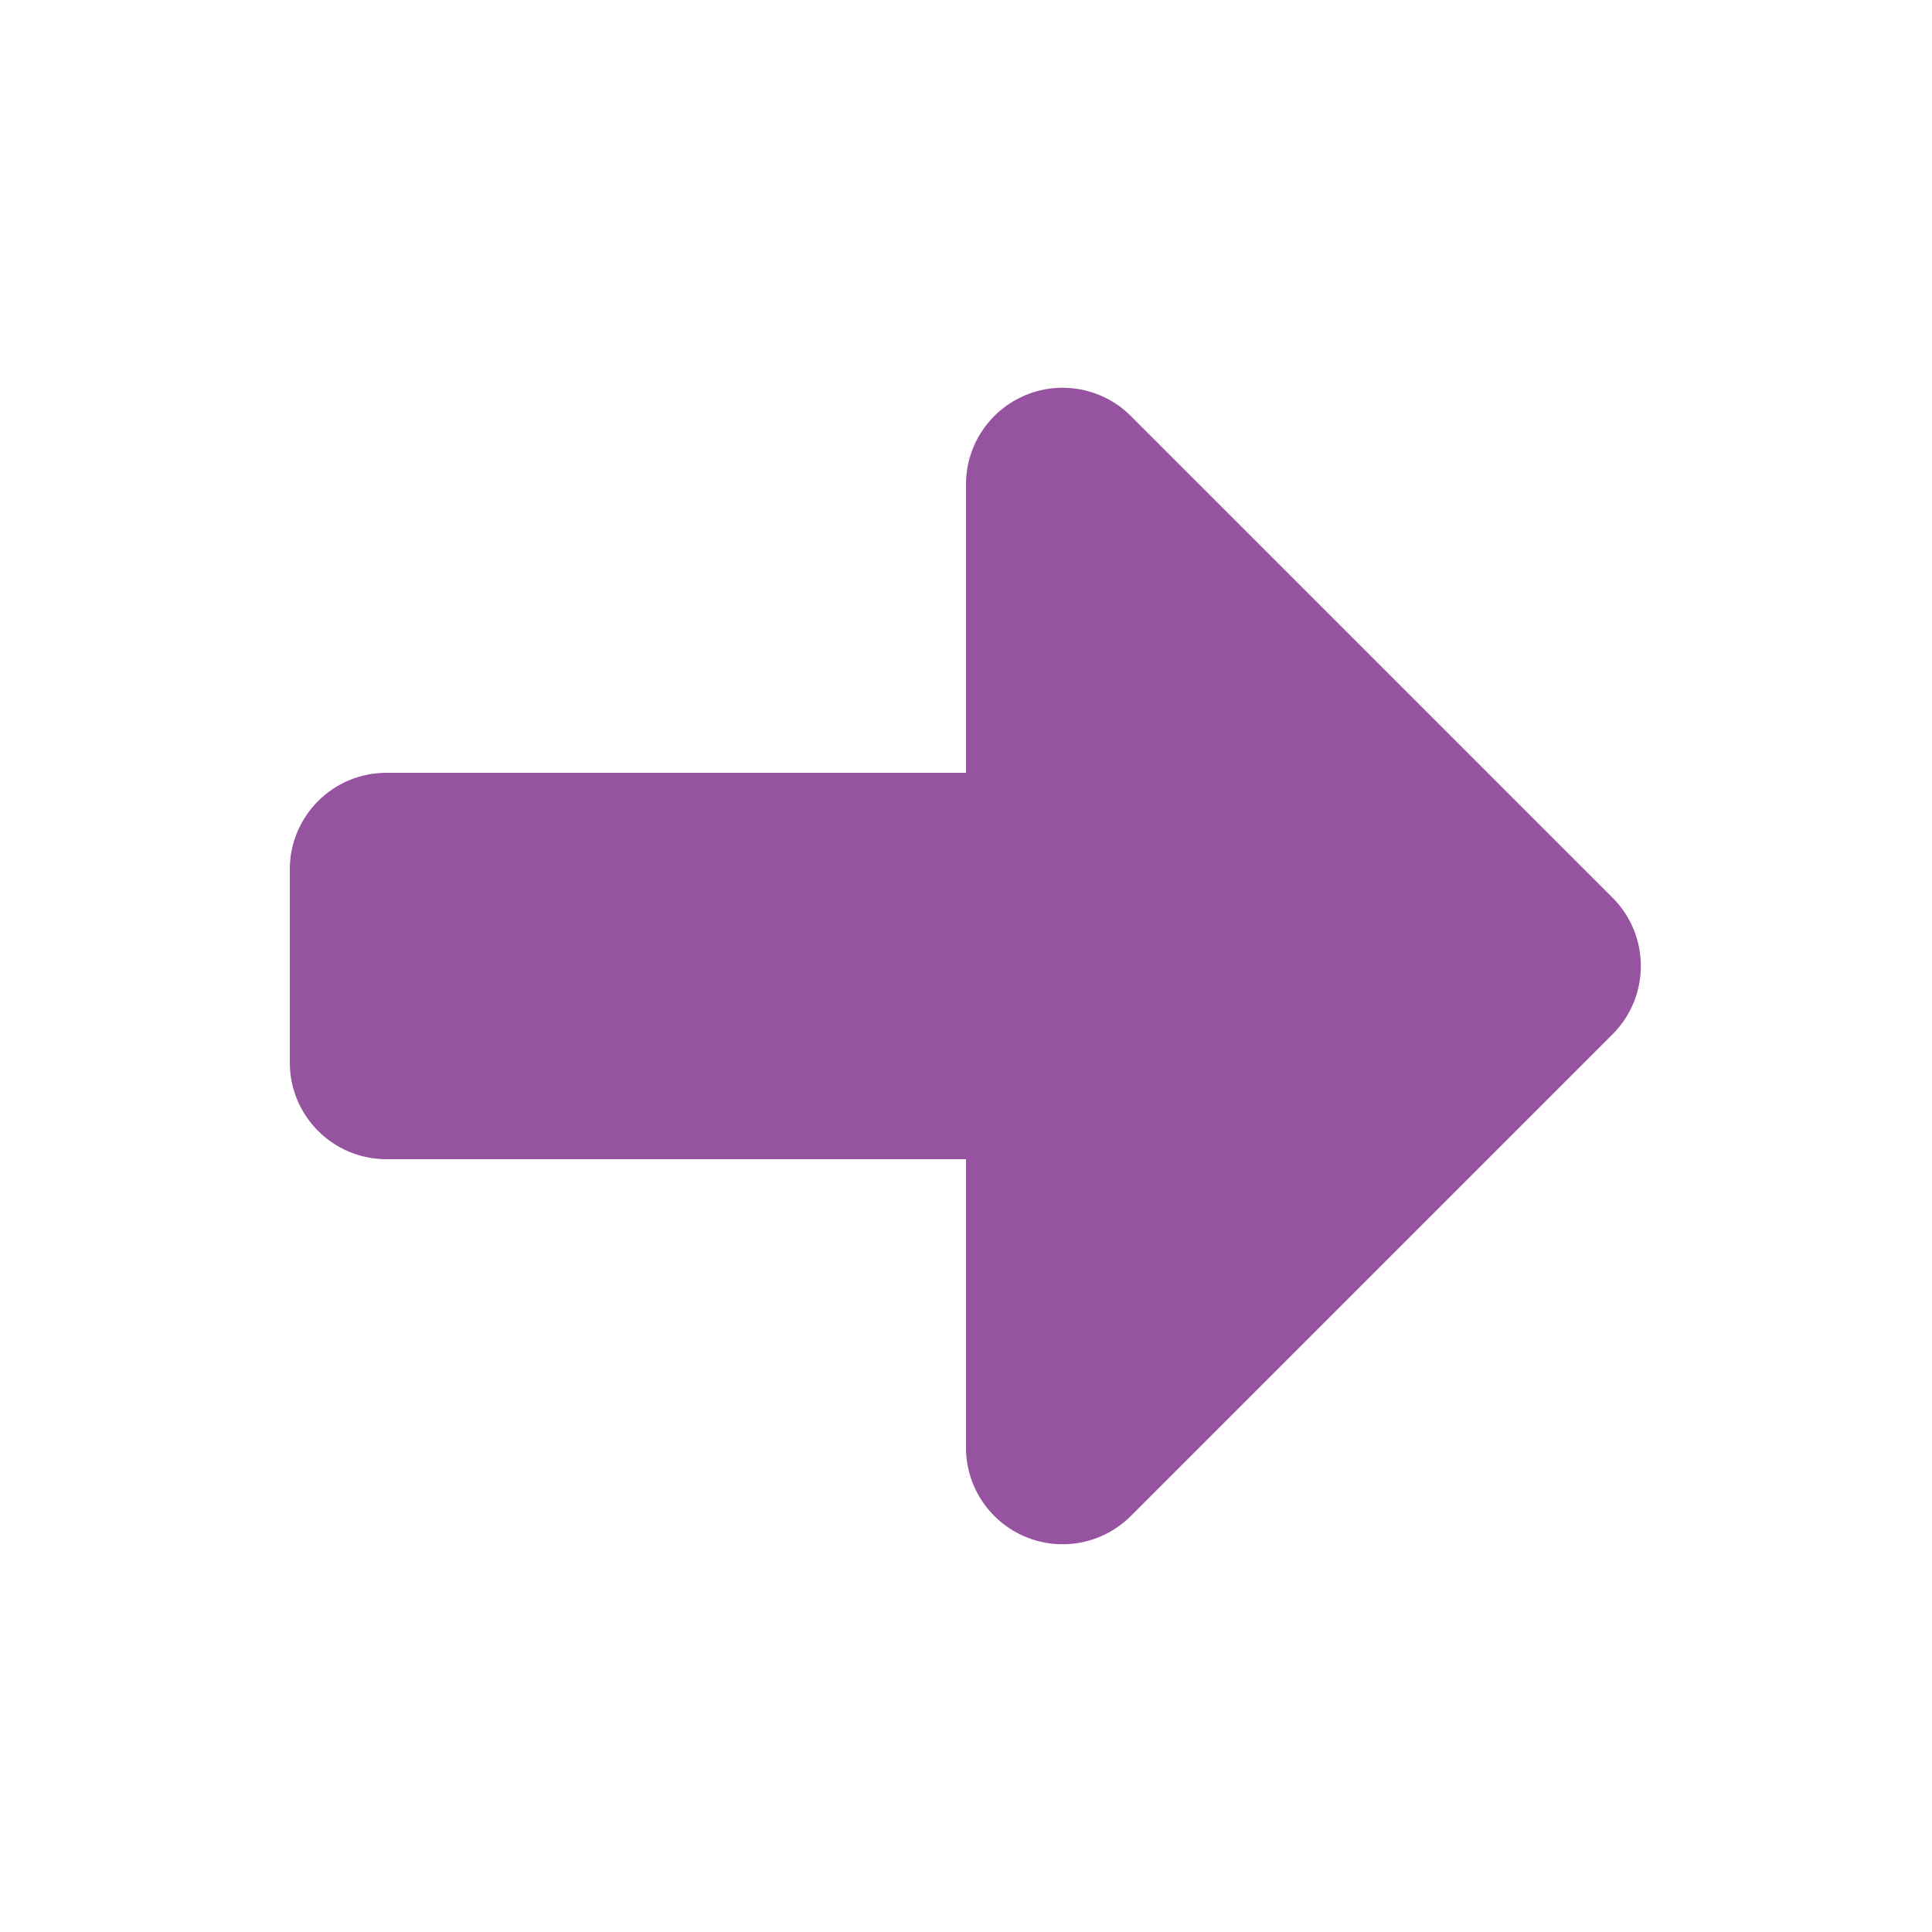
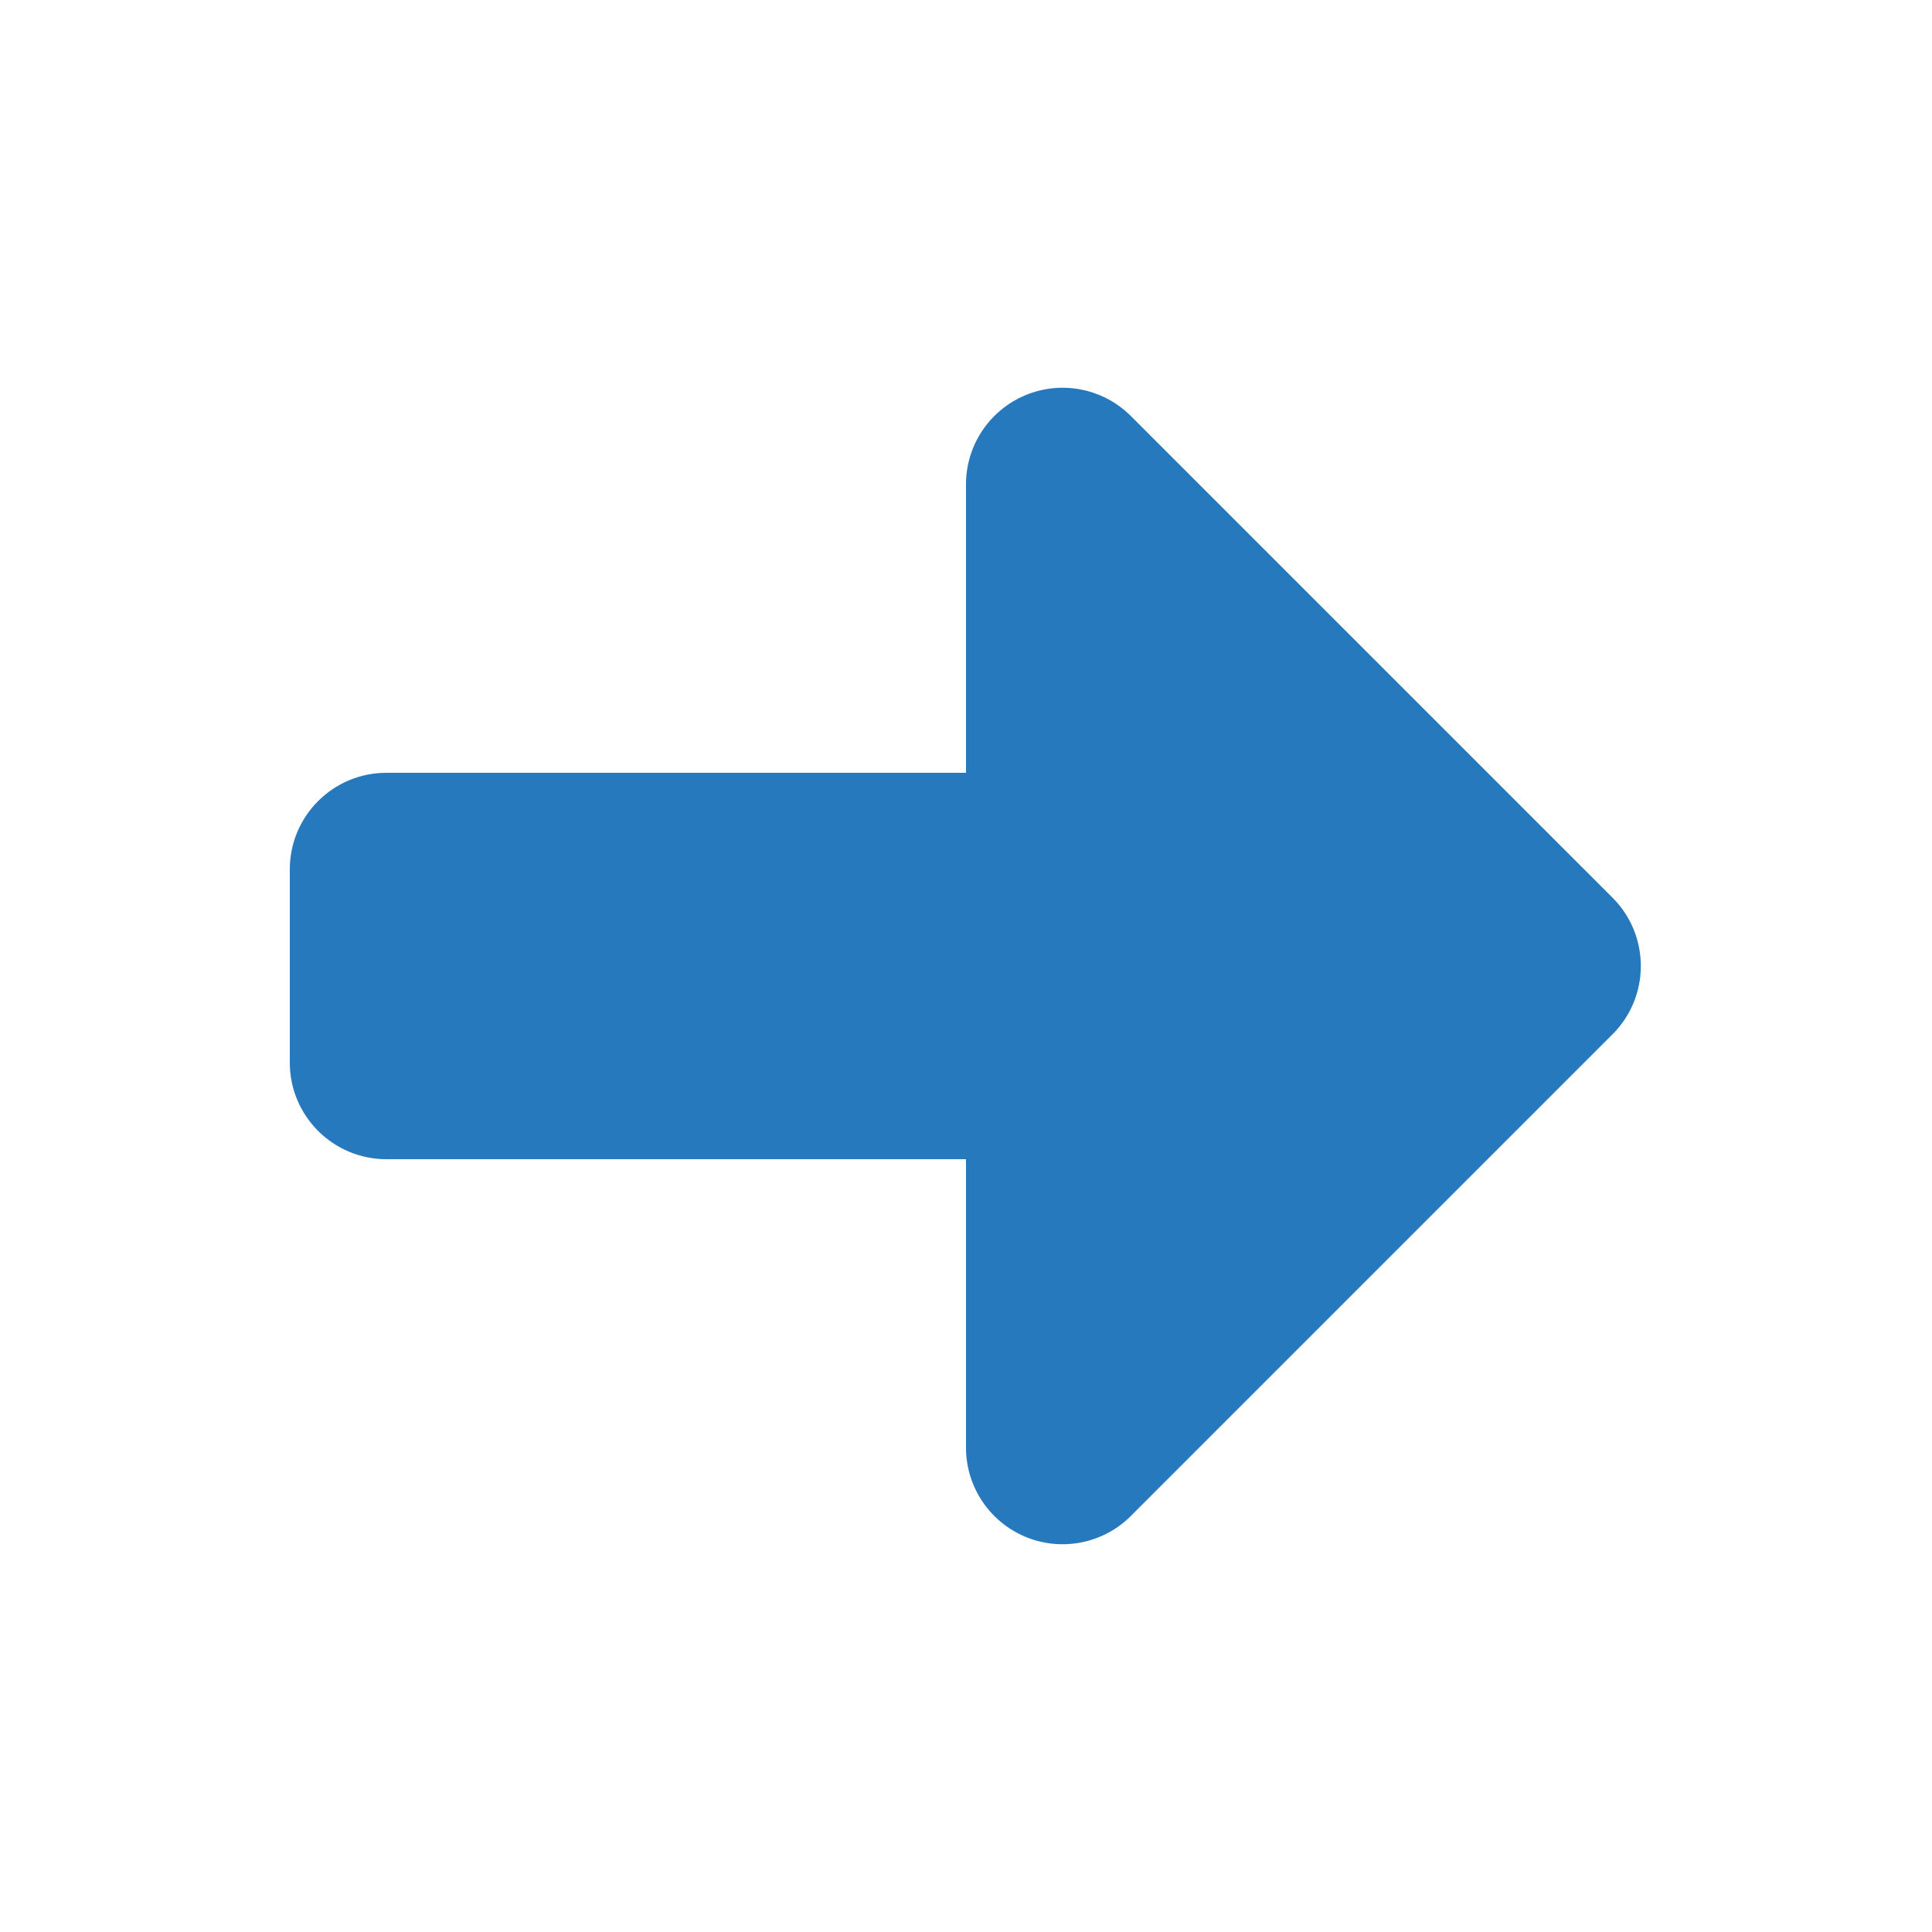
<svg xmlns="http://www.w3.org/2000/svg" width="24" height="24" viewBox="0 0 20 20">
-   <path fill="#96539F" d="M10 8V5a1 1 0 0 1 1.7-.7l5 5a1 1 0 0 1 0 1.4l-5 5A1 1 0 0 1 10 15v-3H4a1 1 0 0 1-1-1V9a1 1 0 0 1 1-1h6z" />
+   <path fill="#2779BD" d="M10 8V5a1 1 0 0 1 1.7-.7l5 5a1 1 0 0 1 0 1.4l-5 5A1 1 0 0 1 10 15v-3H4a1 1 0 0 1-1-1V9a1 1 0 0 1 1-1h6z" />
</svg>
